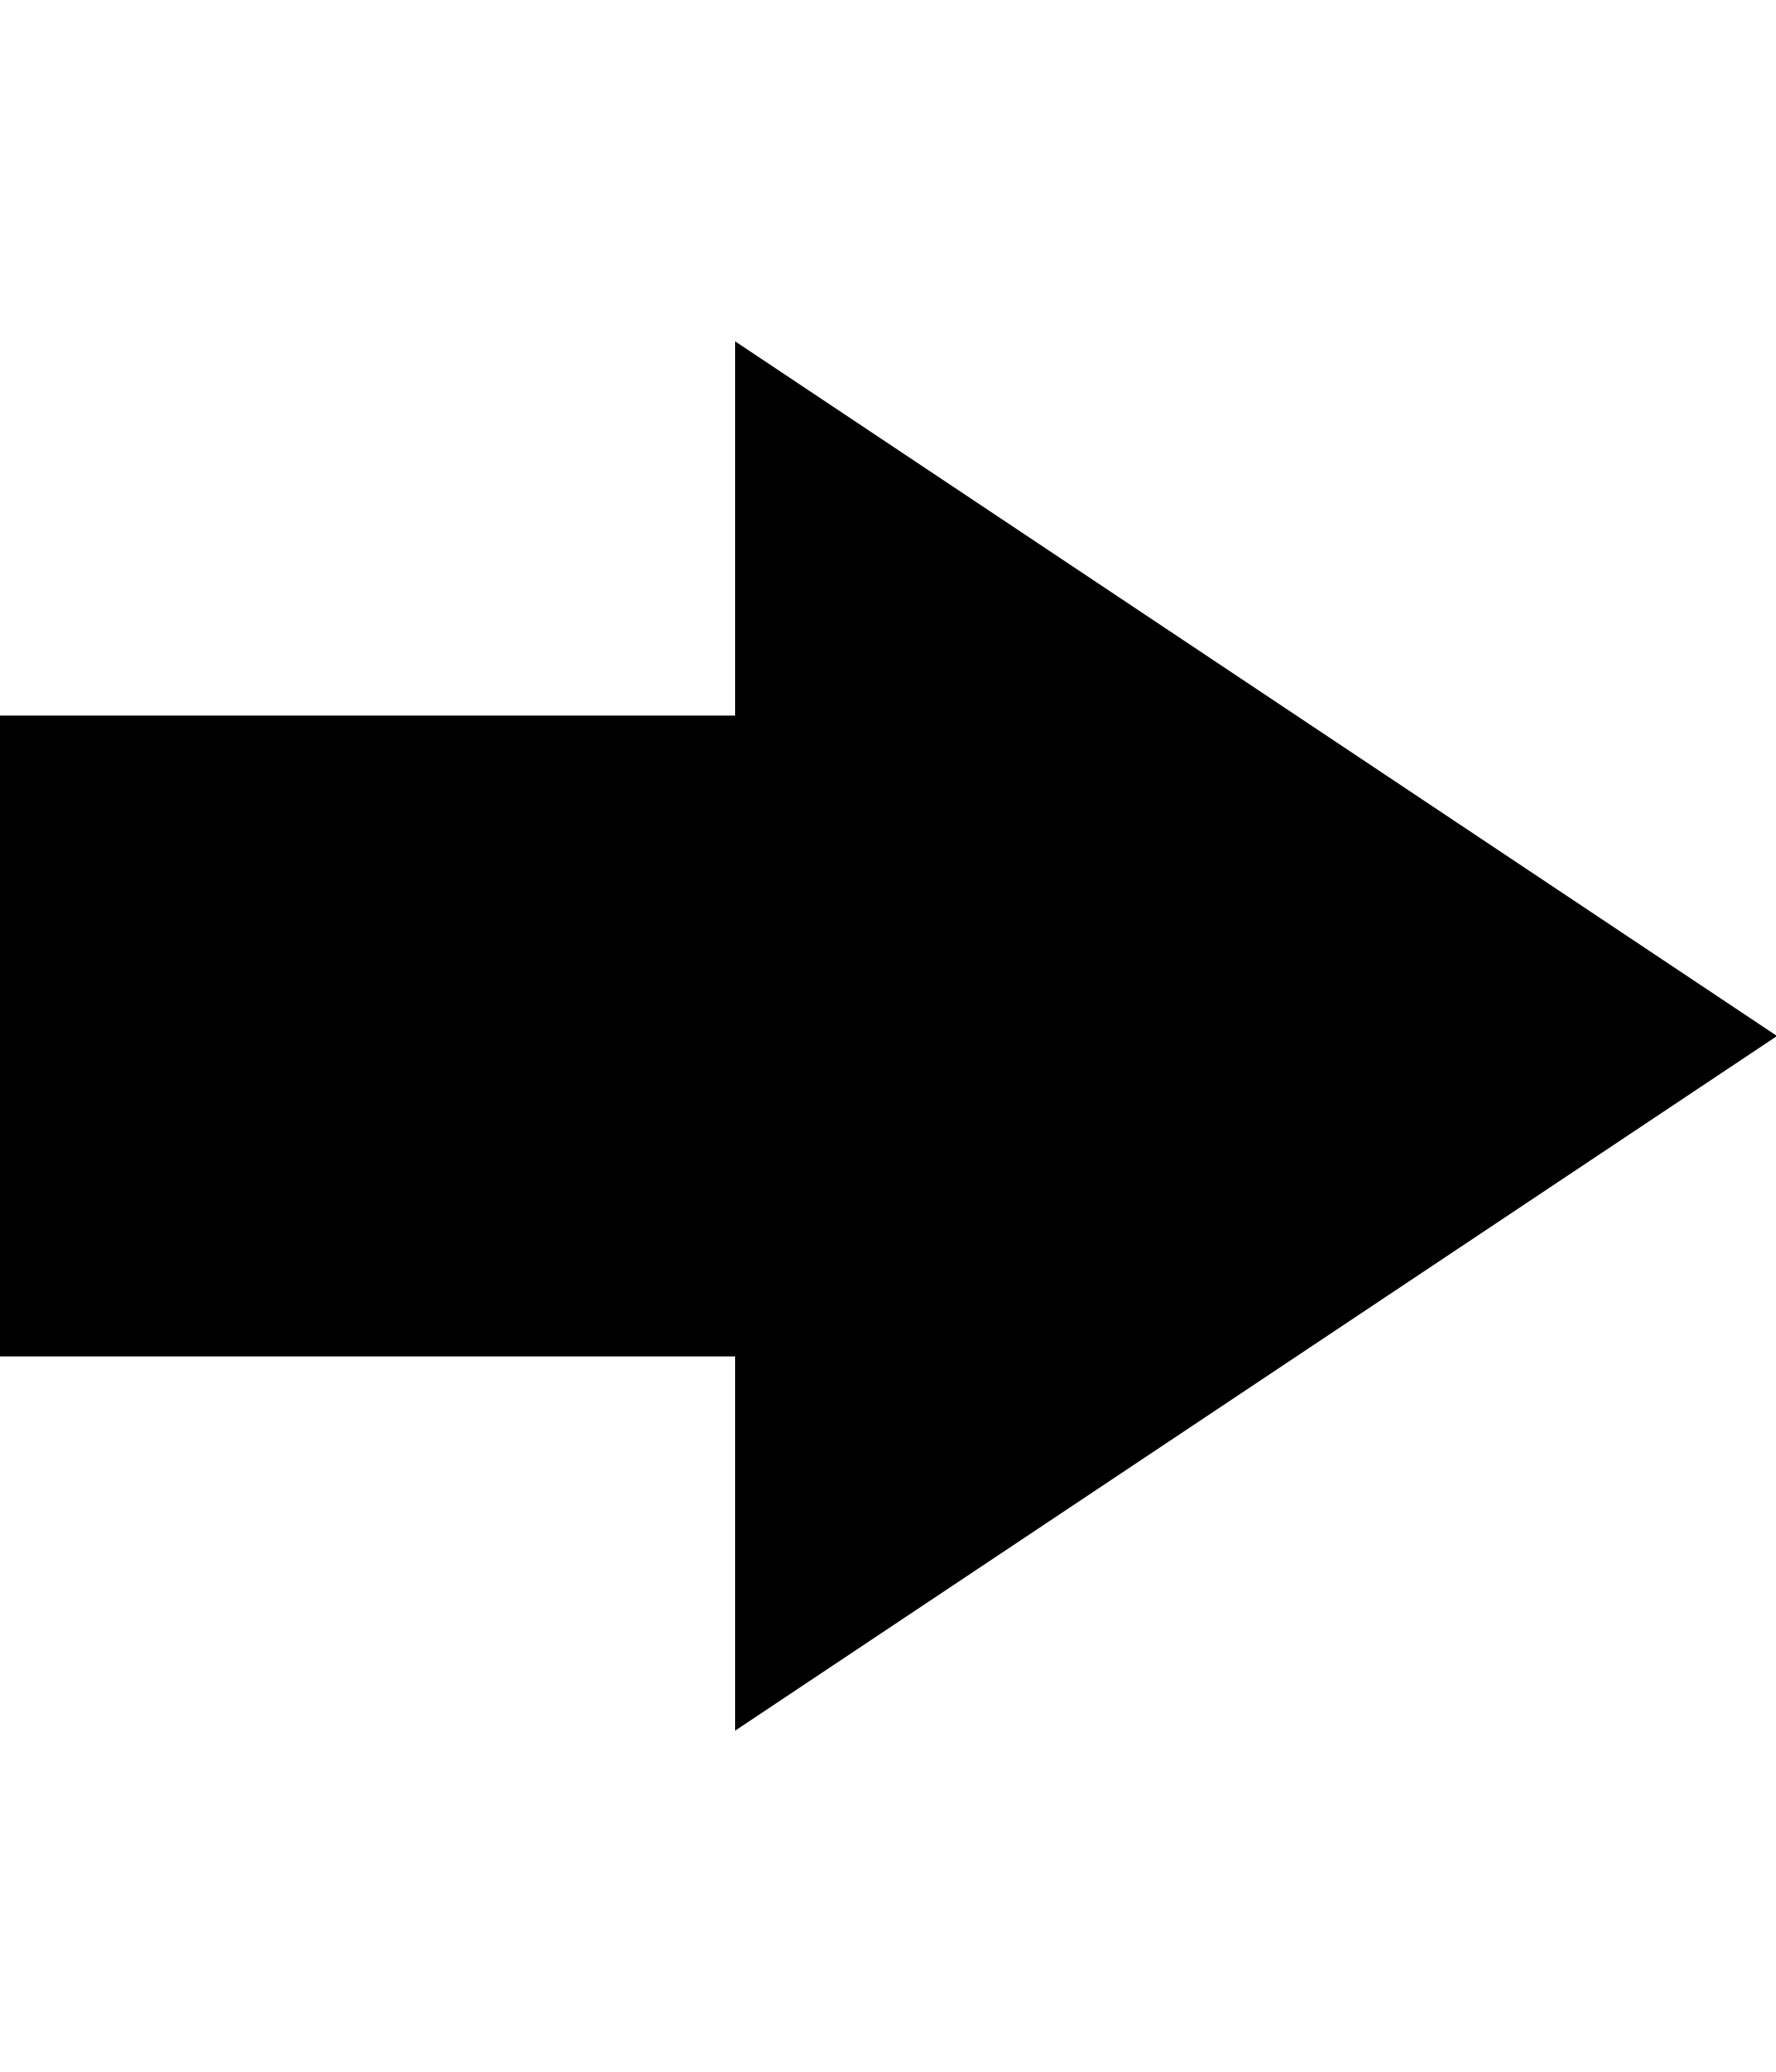
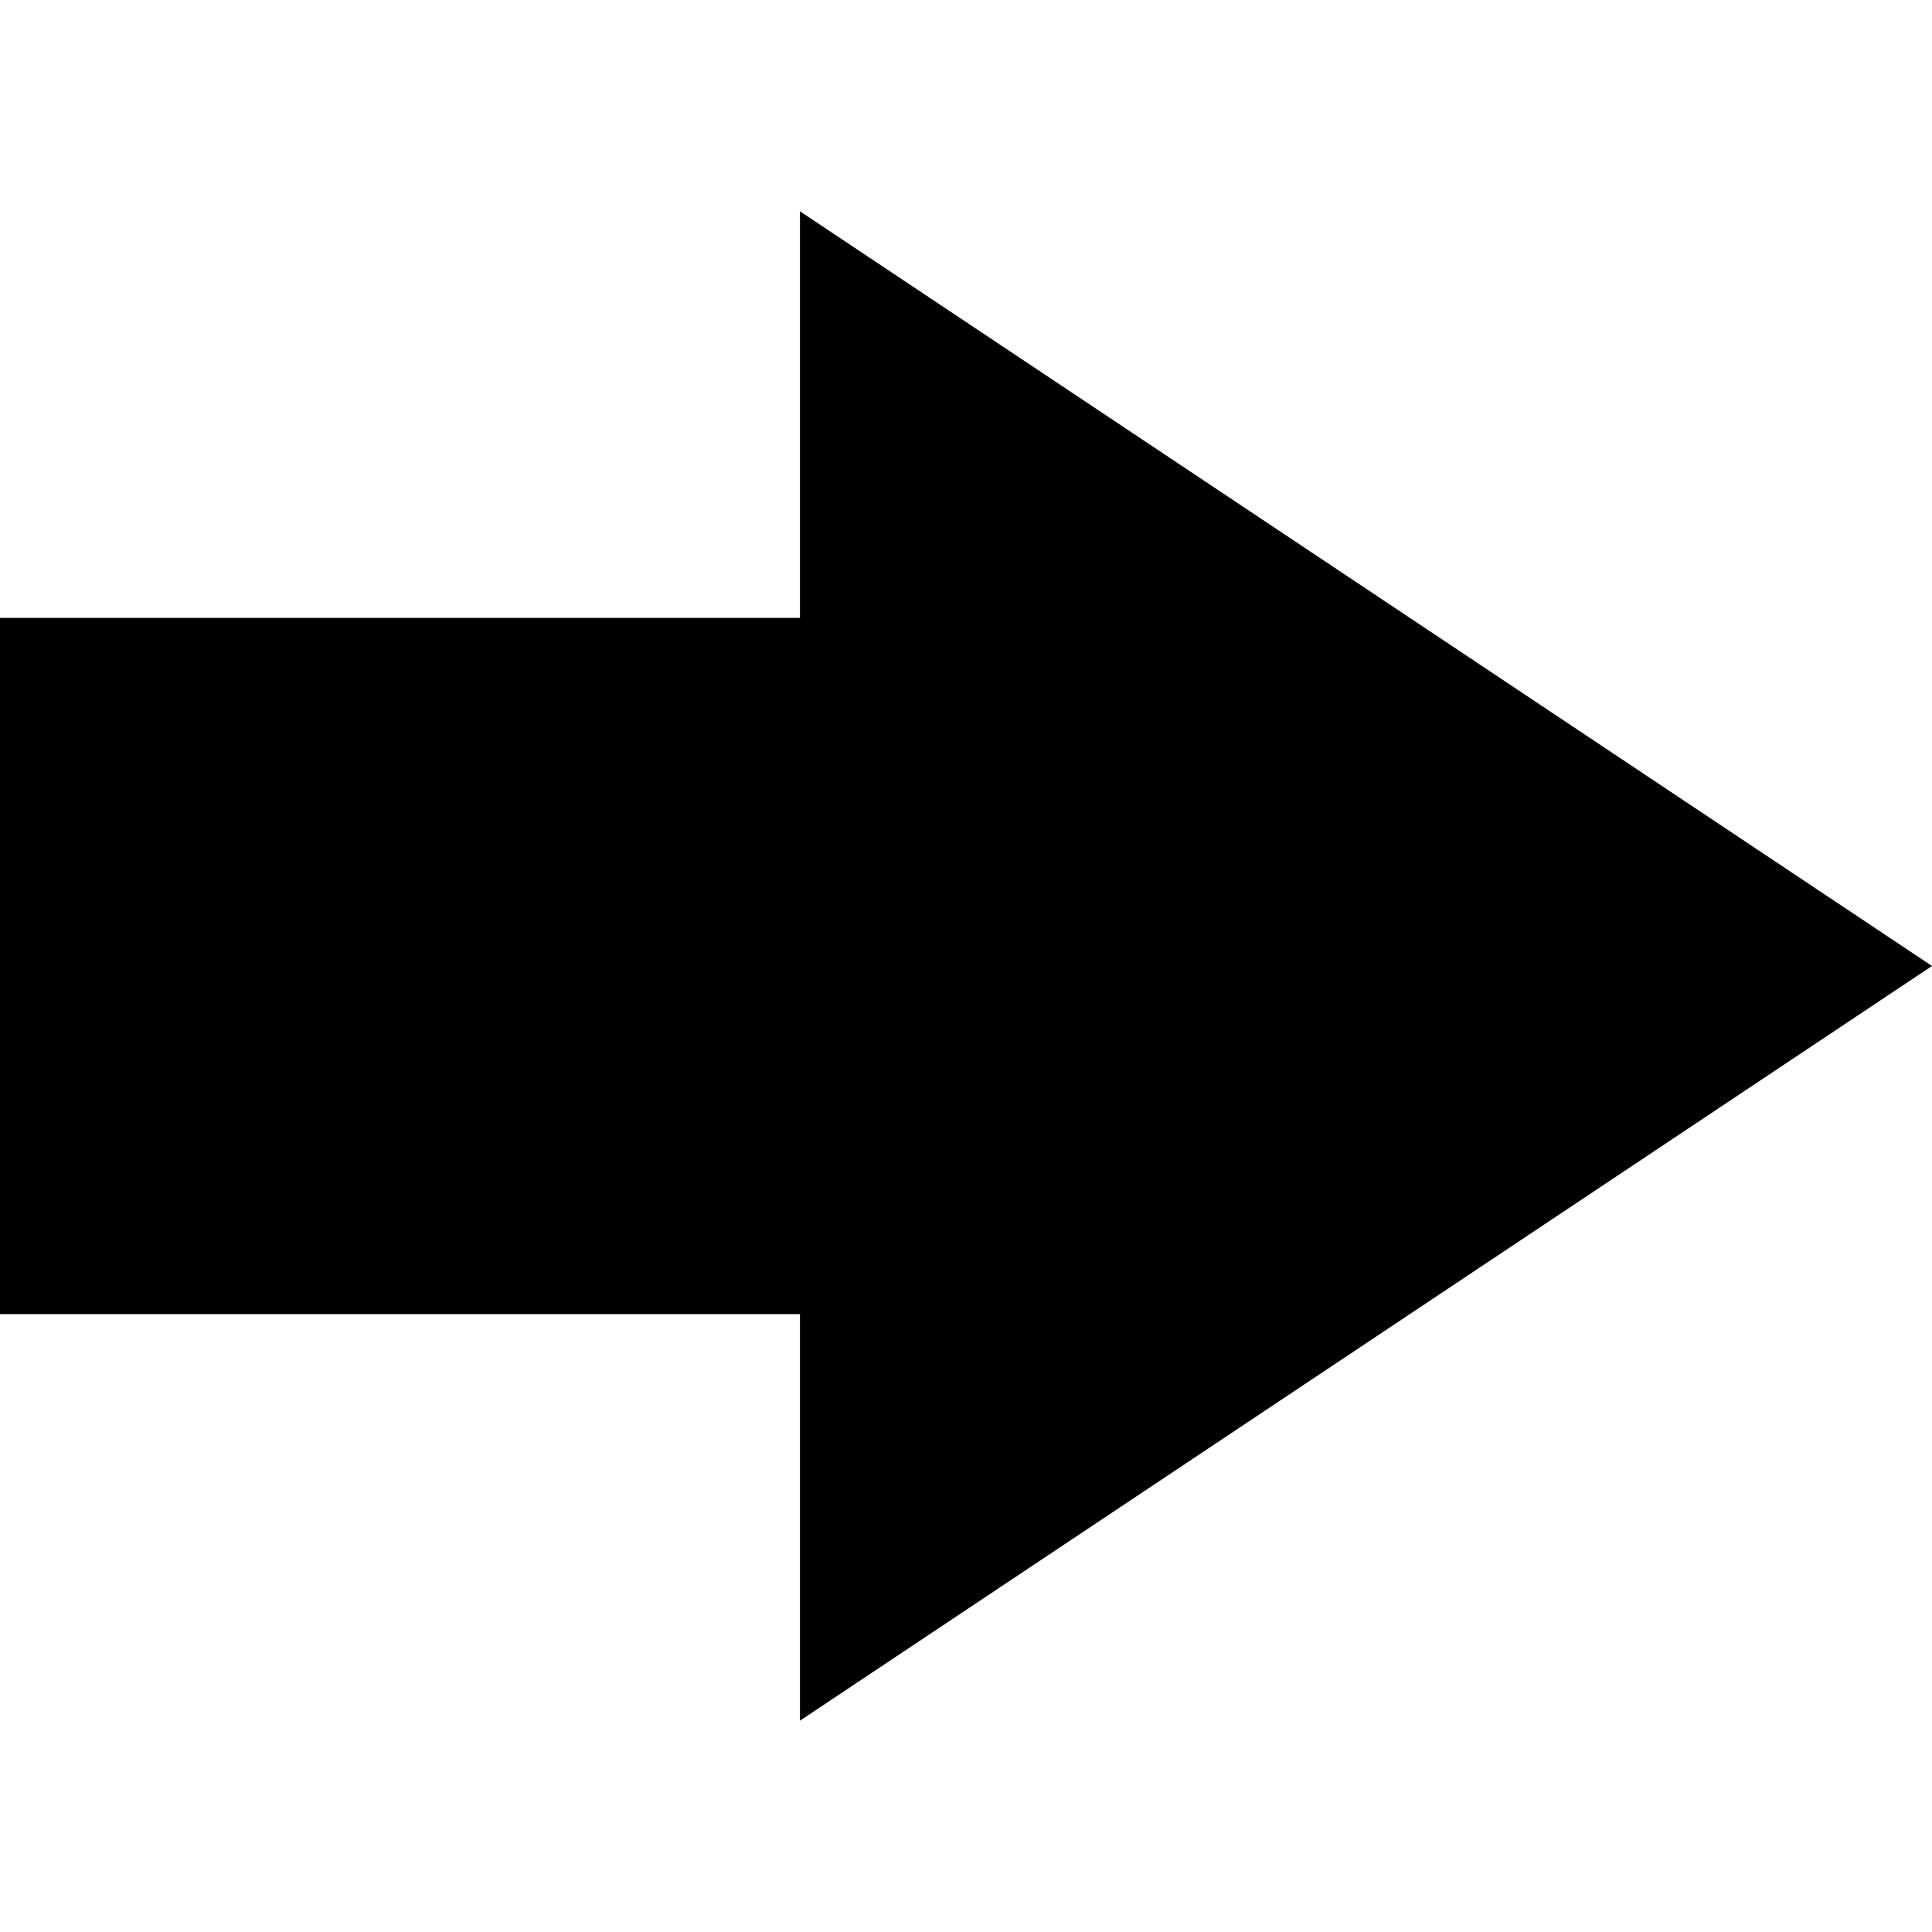
- <svg xmlns="http://www.w3.org/2000/svg" id="svg2" style="margin-top:9px;margin-left:10px;" version="1.1" data-tags="remove-circle, cancel, close, remove, delete" height="896" width="768" data-du="" viewBox="0 0 768 896">
+ <svg xmlns="http://www.w3.org/2000/svg" id="svg2" version="1.1" data-tags="remove-circle, cancel, close, remove, delete" height="1200" width="1200" data-du="" viewBox="0 0 1200 1200">
  <defs id="defs3077" />
-   <path d="m 768.503,448.005 -450.586,-300.391 0,161.835 -318.414,0 0,277.11 318.414,0 0,161.835 450.586,-300.391 z" id="path3626" />
+   <path d="m 1200,600 -703.125,-468.75 0,252.539 -496.875,0 0,432.422 496.875,0 0,252.539 L 1200,600 z" id="path3626" />
</svg>
